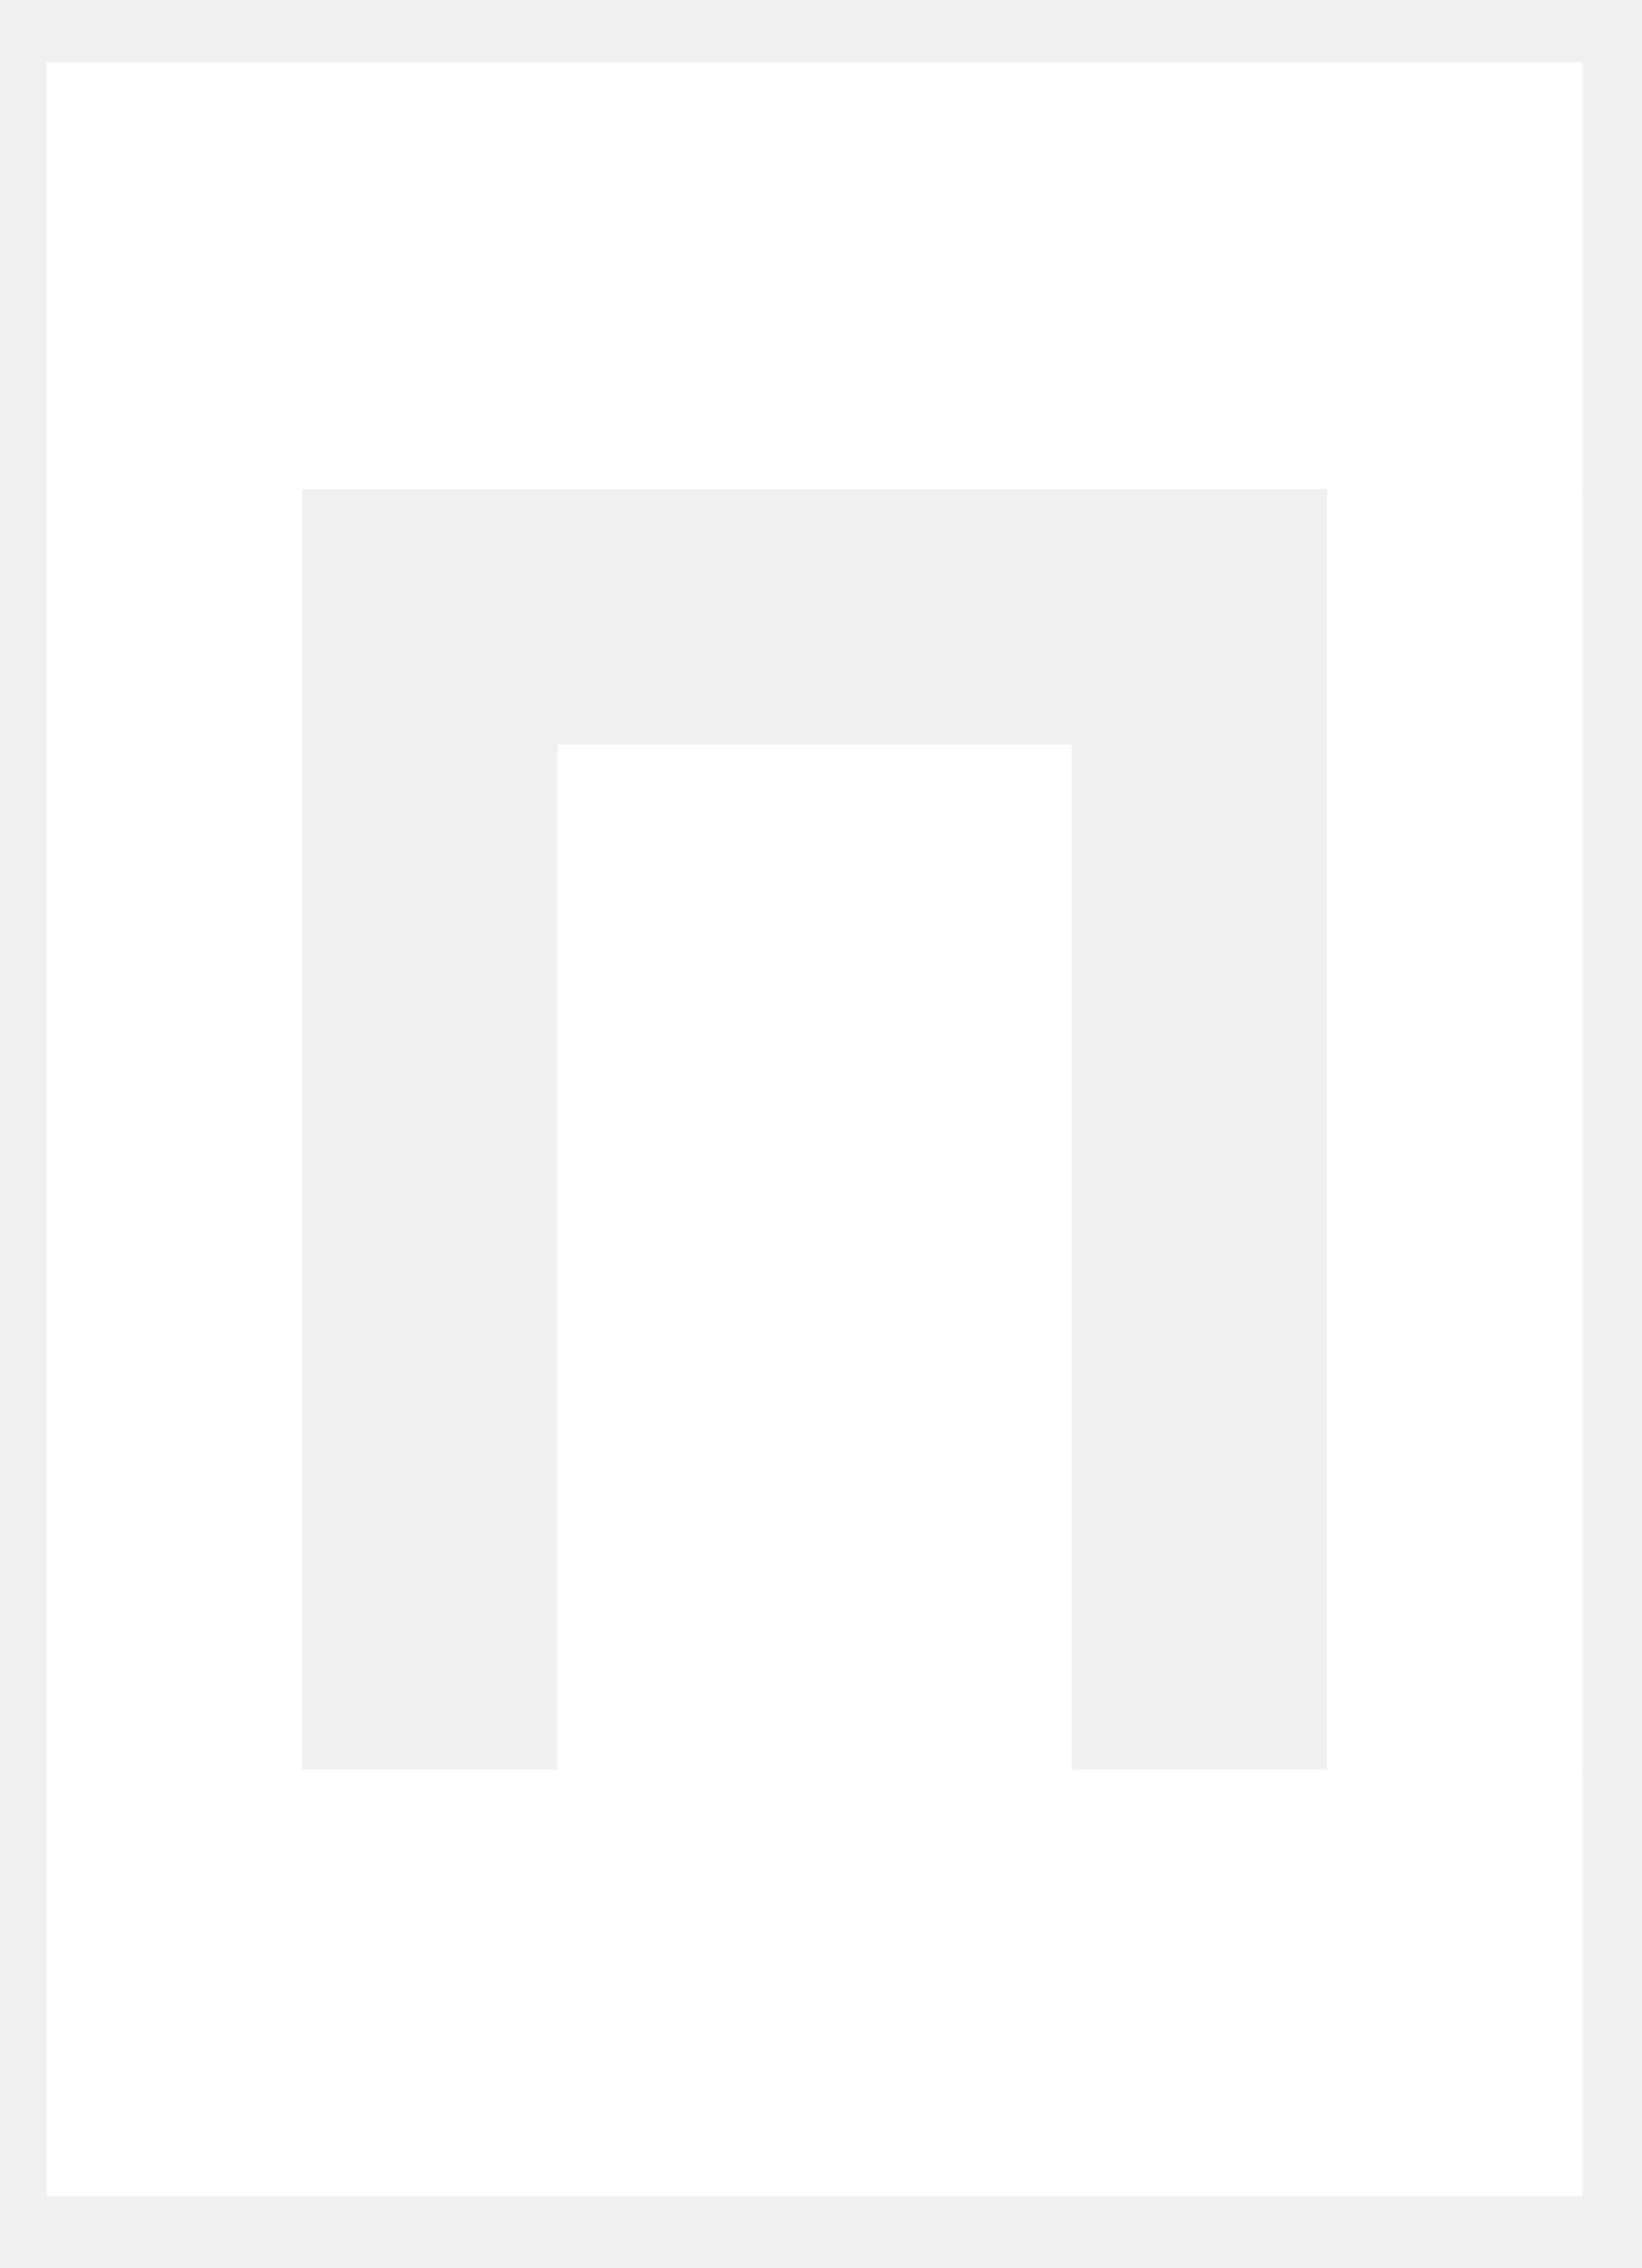
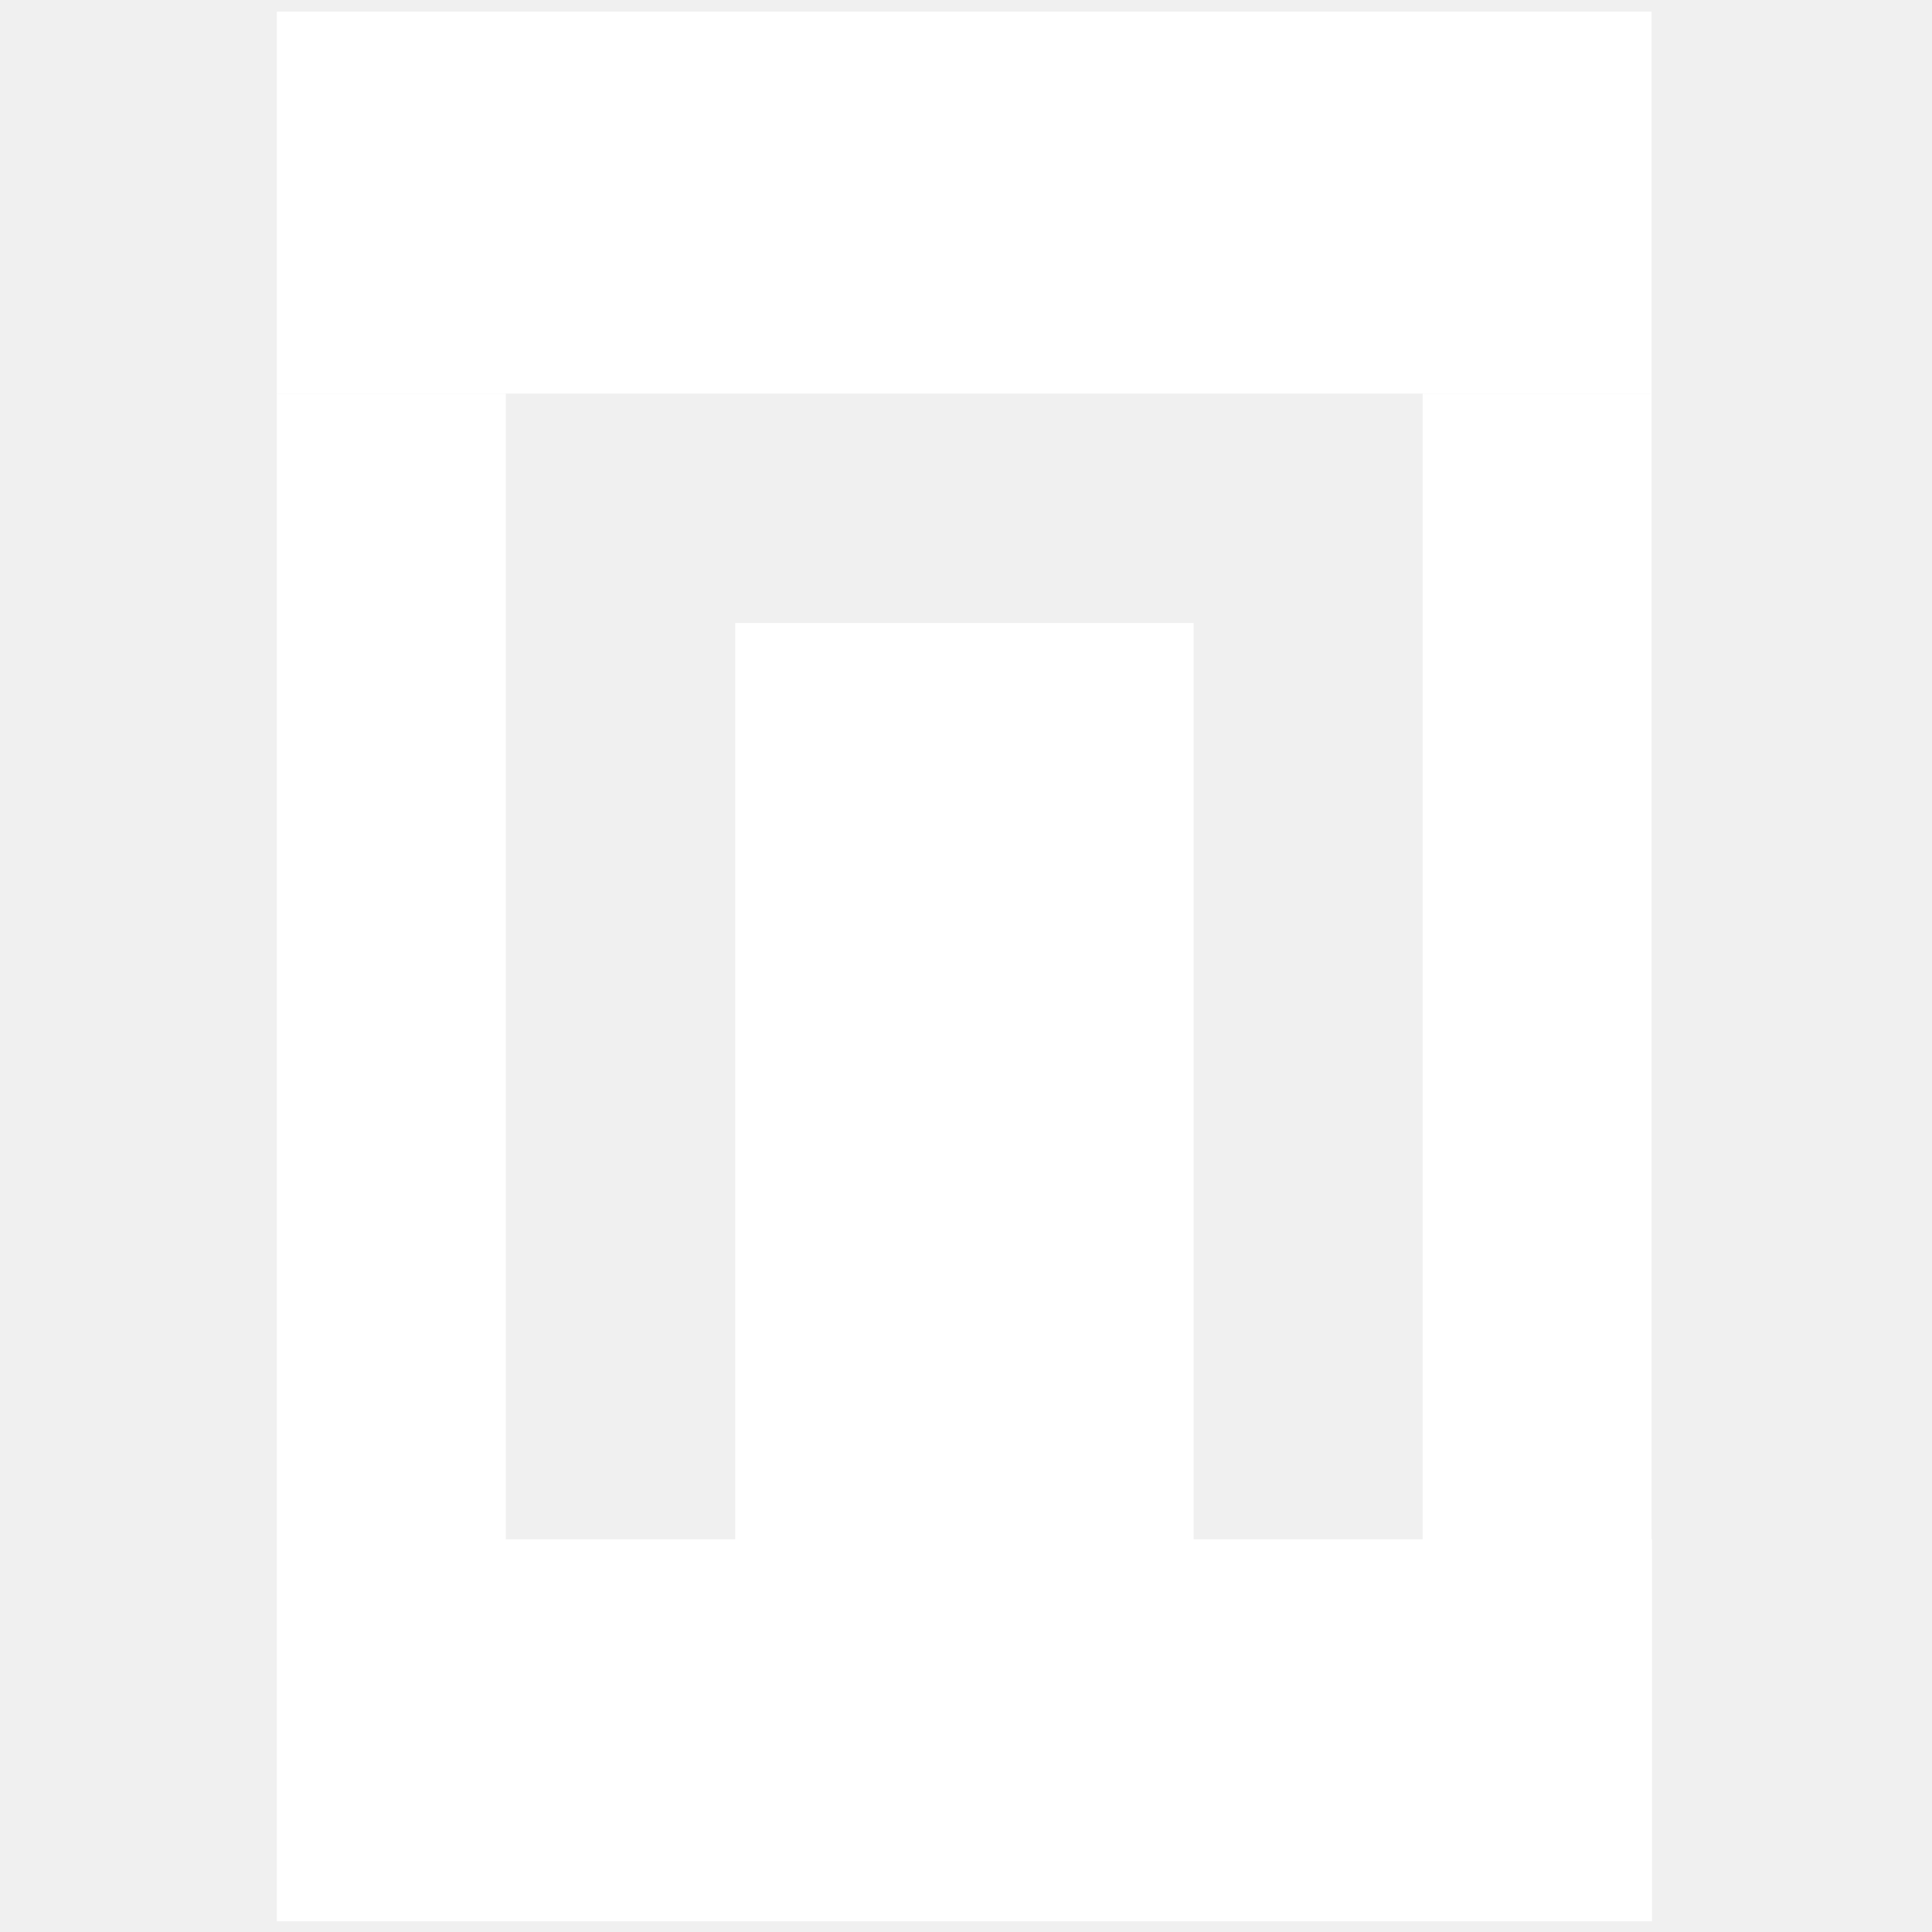
- <svg xmlns="http://www.w3.org/2000/svg" version="1.1" id="Layer_1" x="0px" y="0px" viewBox="0 0 52.7 72.8" style="enable-background:new 0 0 52.7 72.8;" xml:space="preserve">
+ <svg xmlns="http://www.w3.org/2000/svg" version="1.1" id="Layer_1" x="0px" y="0px" viewBox="0 0 432 432" style="enable-background:new 0 0 432 432;" xml:space="preserve">
  <style type="text/css">
	.st0{fill:#FFFFFF;}
</style>
-   <polygon class="st0" points="17.9,56.8 17.9,23.9 34.4,23.9 34.4,56.8 50.8,56.8 50.8,70.5 1.5,70.5 1.5,56.8 " />
-   <rect x="1.5" y="2" class="st0" width="49.3" height="13.7" />
-   <rect x="1.5" y="15.7" class="st0" width="8.2" height="41.1" />
-   <rect x="42.6" y="15.7" class="st0" width="8.2" height="41.1" />
+   <polygon class="st0" points="164.4,344.2 164.4,139.3 266.9,139.3 266.9,344.2 369.4,344.2 369.4,429.6 61.9,429.6 61.9,344.2 " />
+   <rect x="61.9" y="2.6" class="st0" width="307.4" height="85.4" />
+   <rect x="61.9" y="88" class="st0" width="51.2" height="256.2" />
+   <rect x="318.1" y="88" class="st0" width="51.2" height="256.2" />
</svg>
